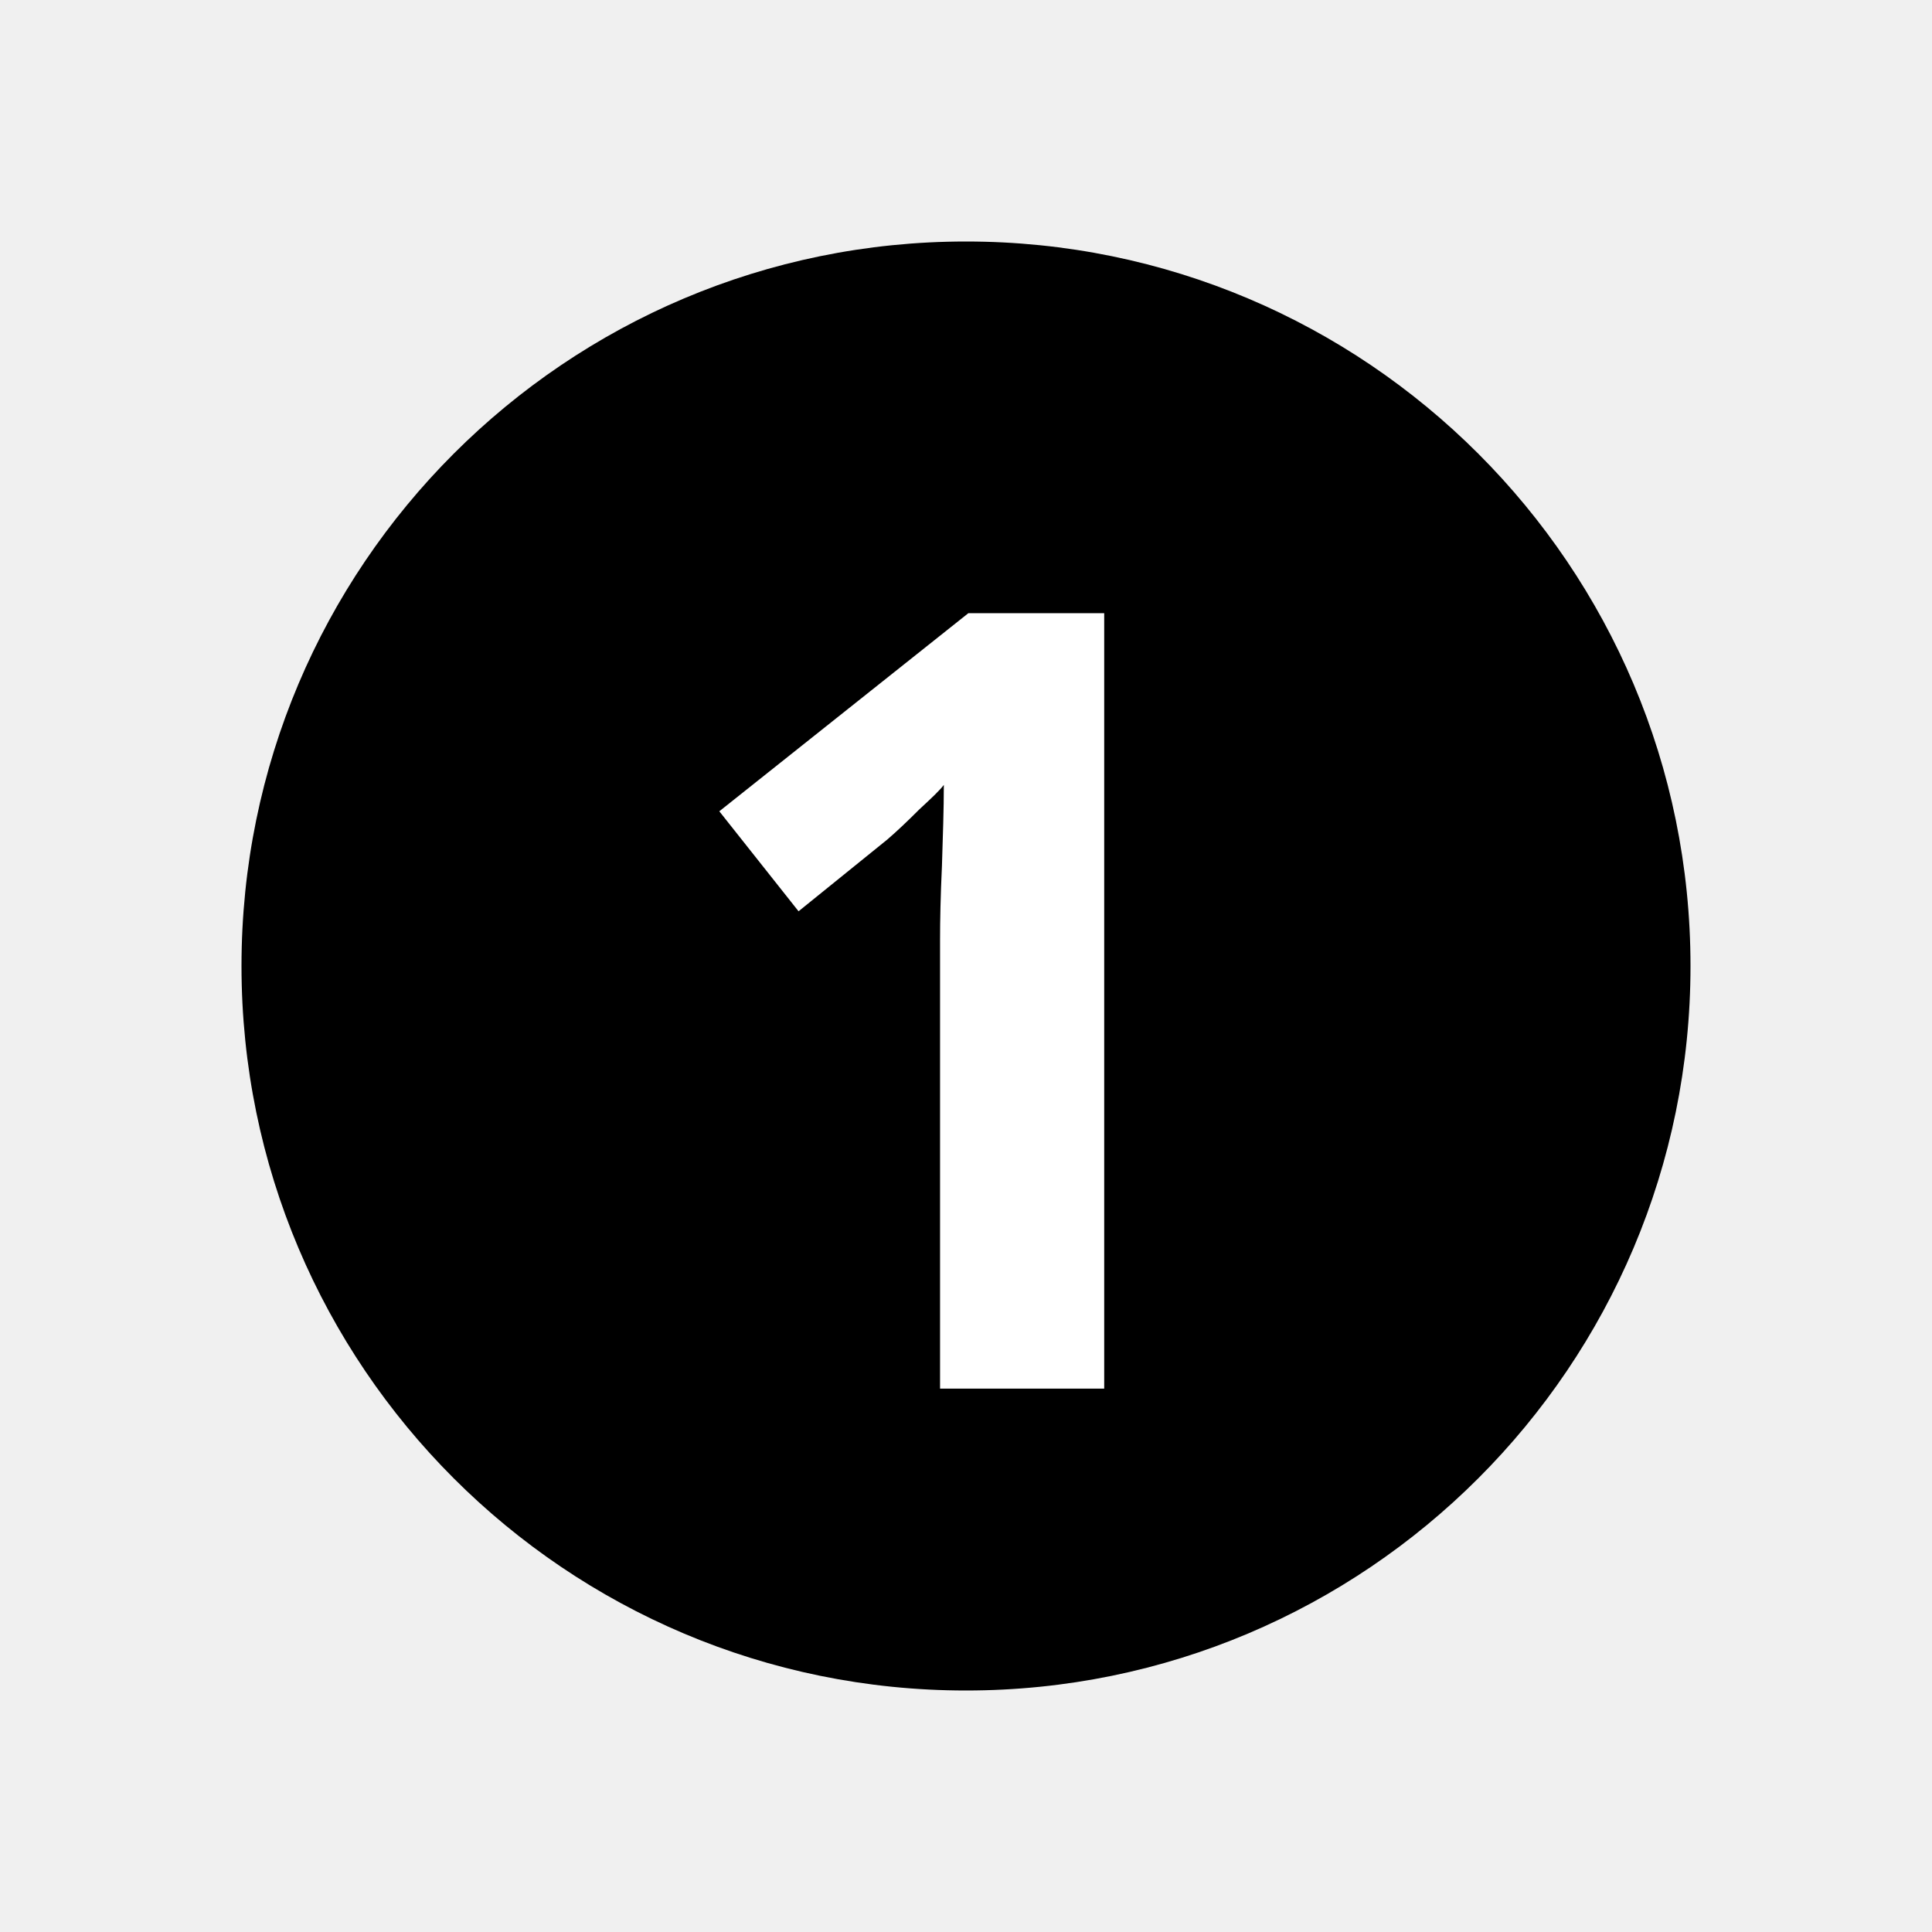
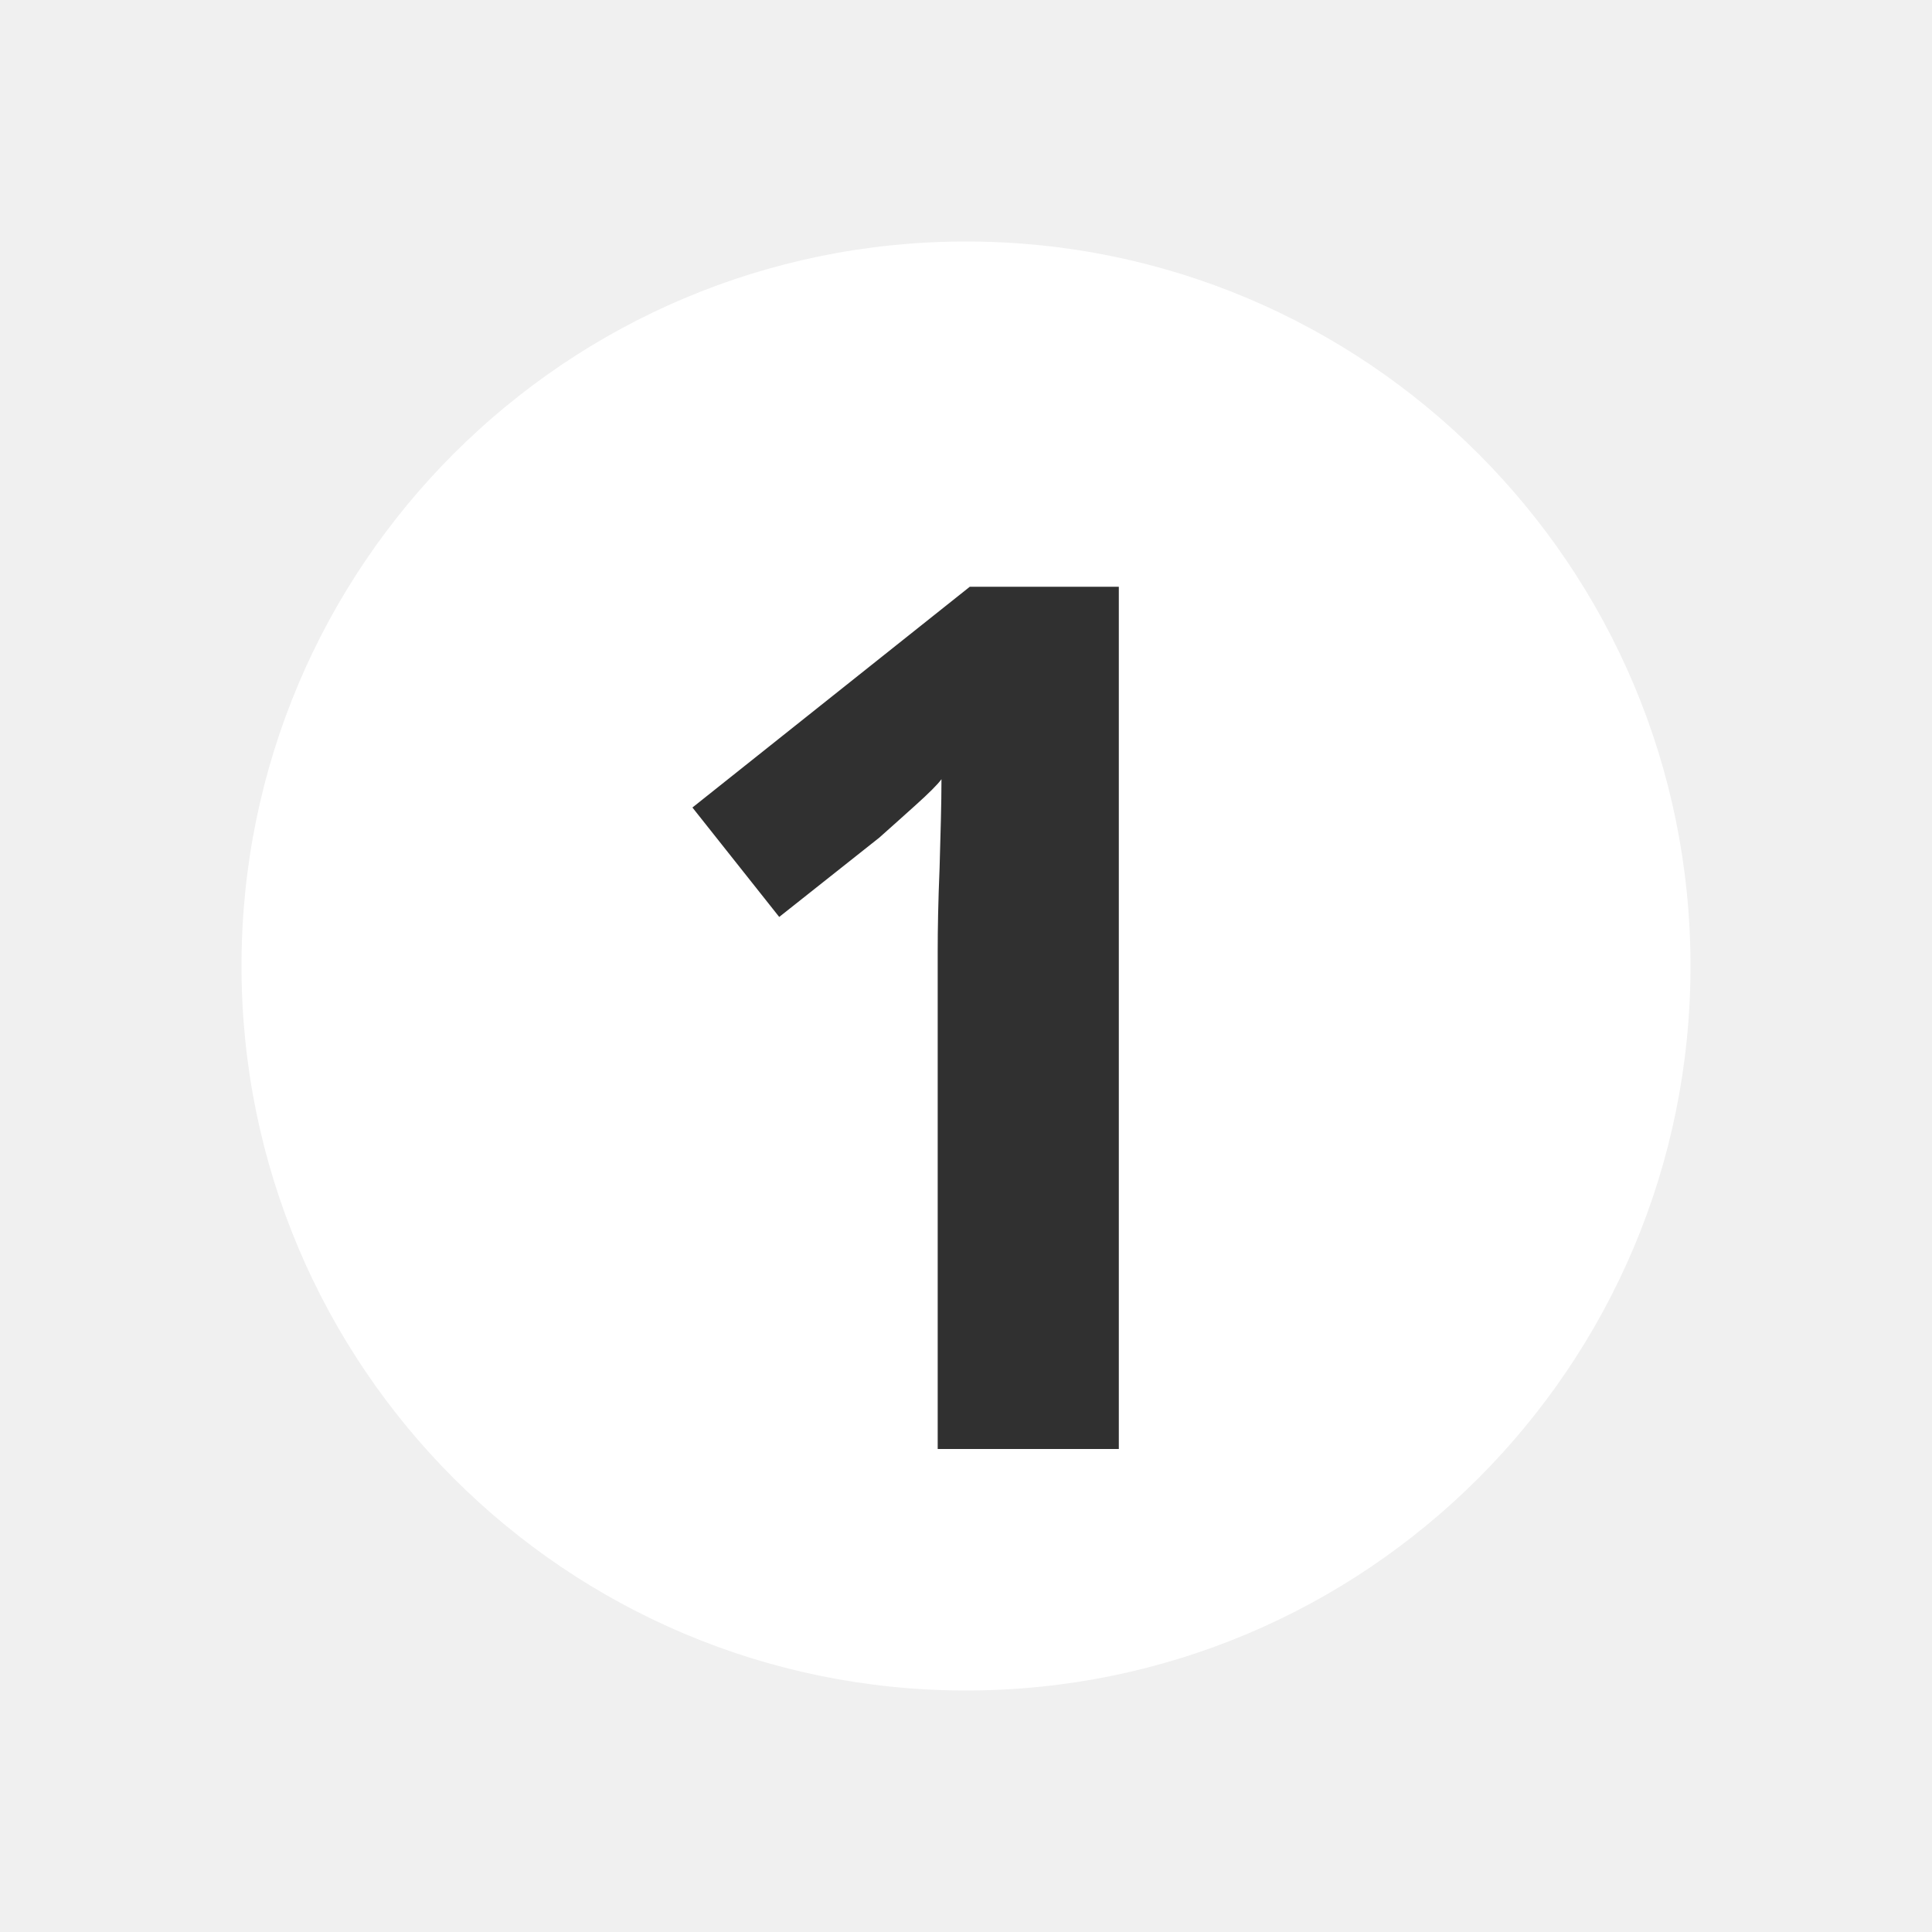
<svg xmlns="http://www.w3.org/2000/svg" width="16" height="16" viewBox="0 0 16 16">
-   <circle cx="8" cy="8" r="6" fill="currentColor" />
-   <text x="8" y="11.5" font-family="sans-serif" font-size="9" font-weight="bold" fill="white" text-anchor="middle">1</text>
+   <circle cx="8" cy="8" r="6" fill="#ffffff" />
+   <text x="8" y="12" font-family="sans-serif" font-size="10" font-weight="bold" fill="#303030" text-anchor="middle">1</text>
</svg>
